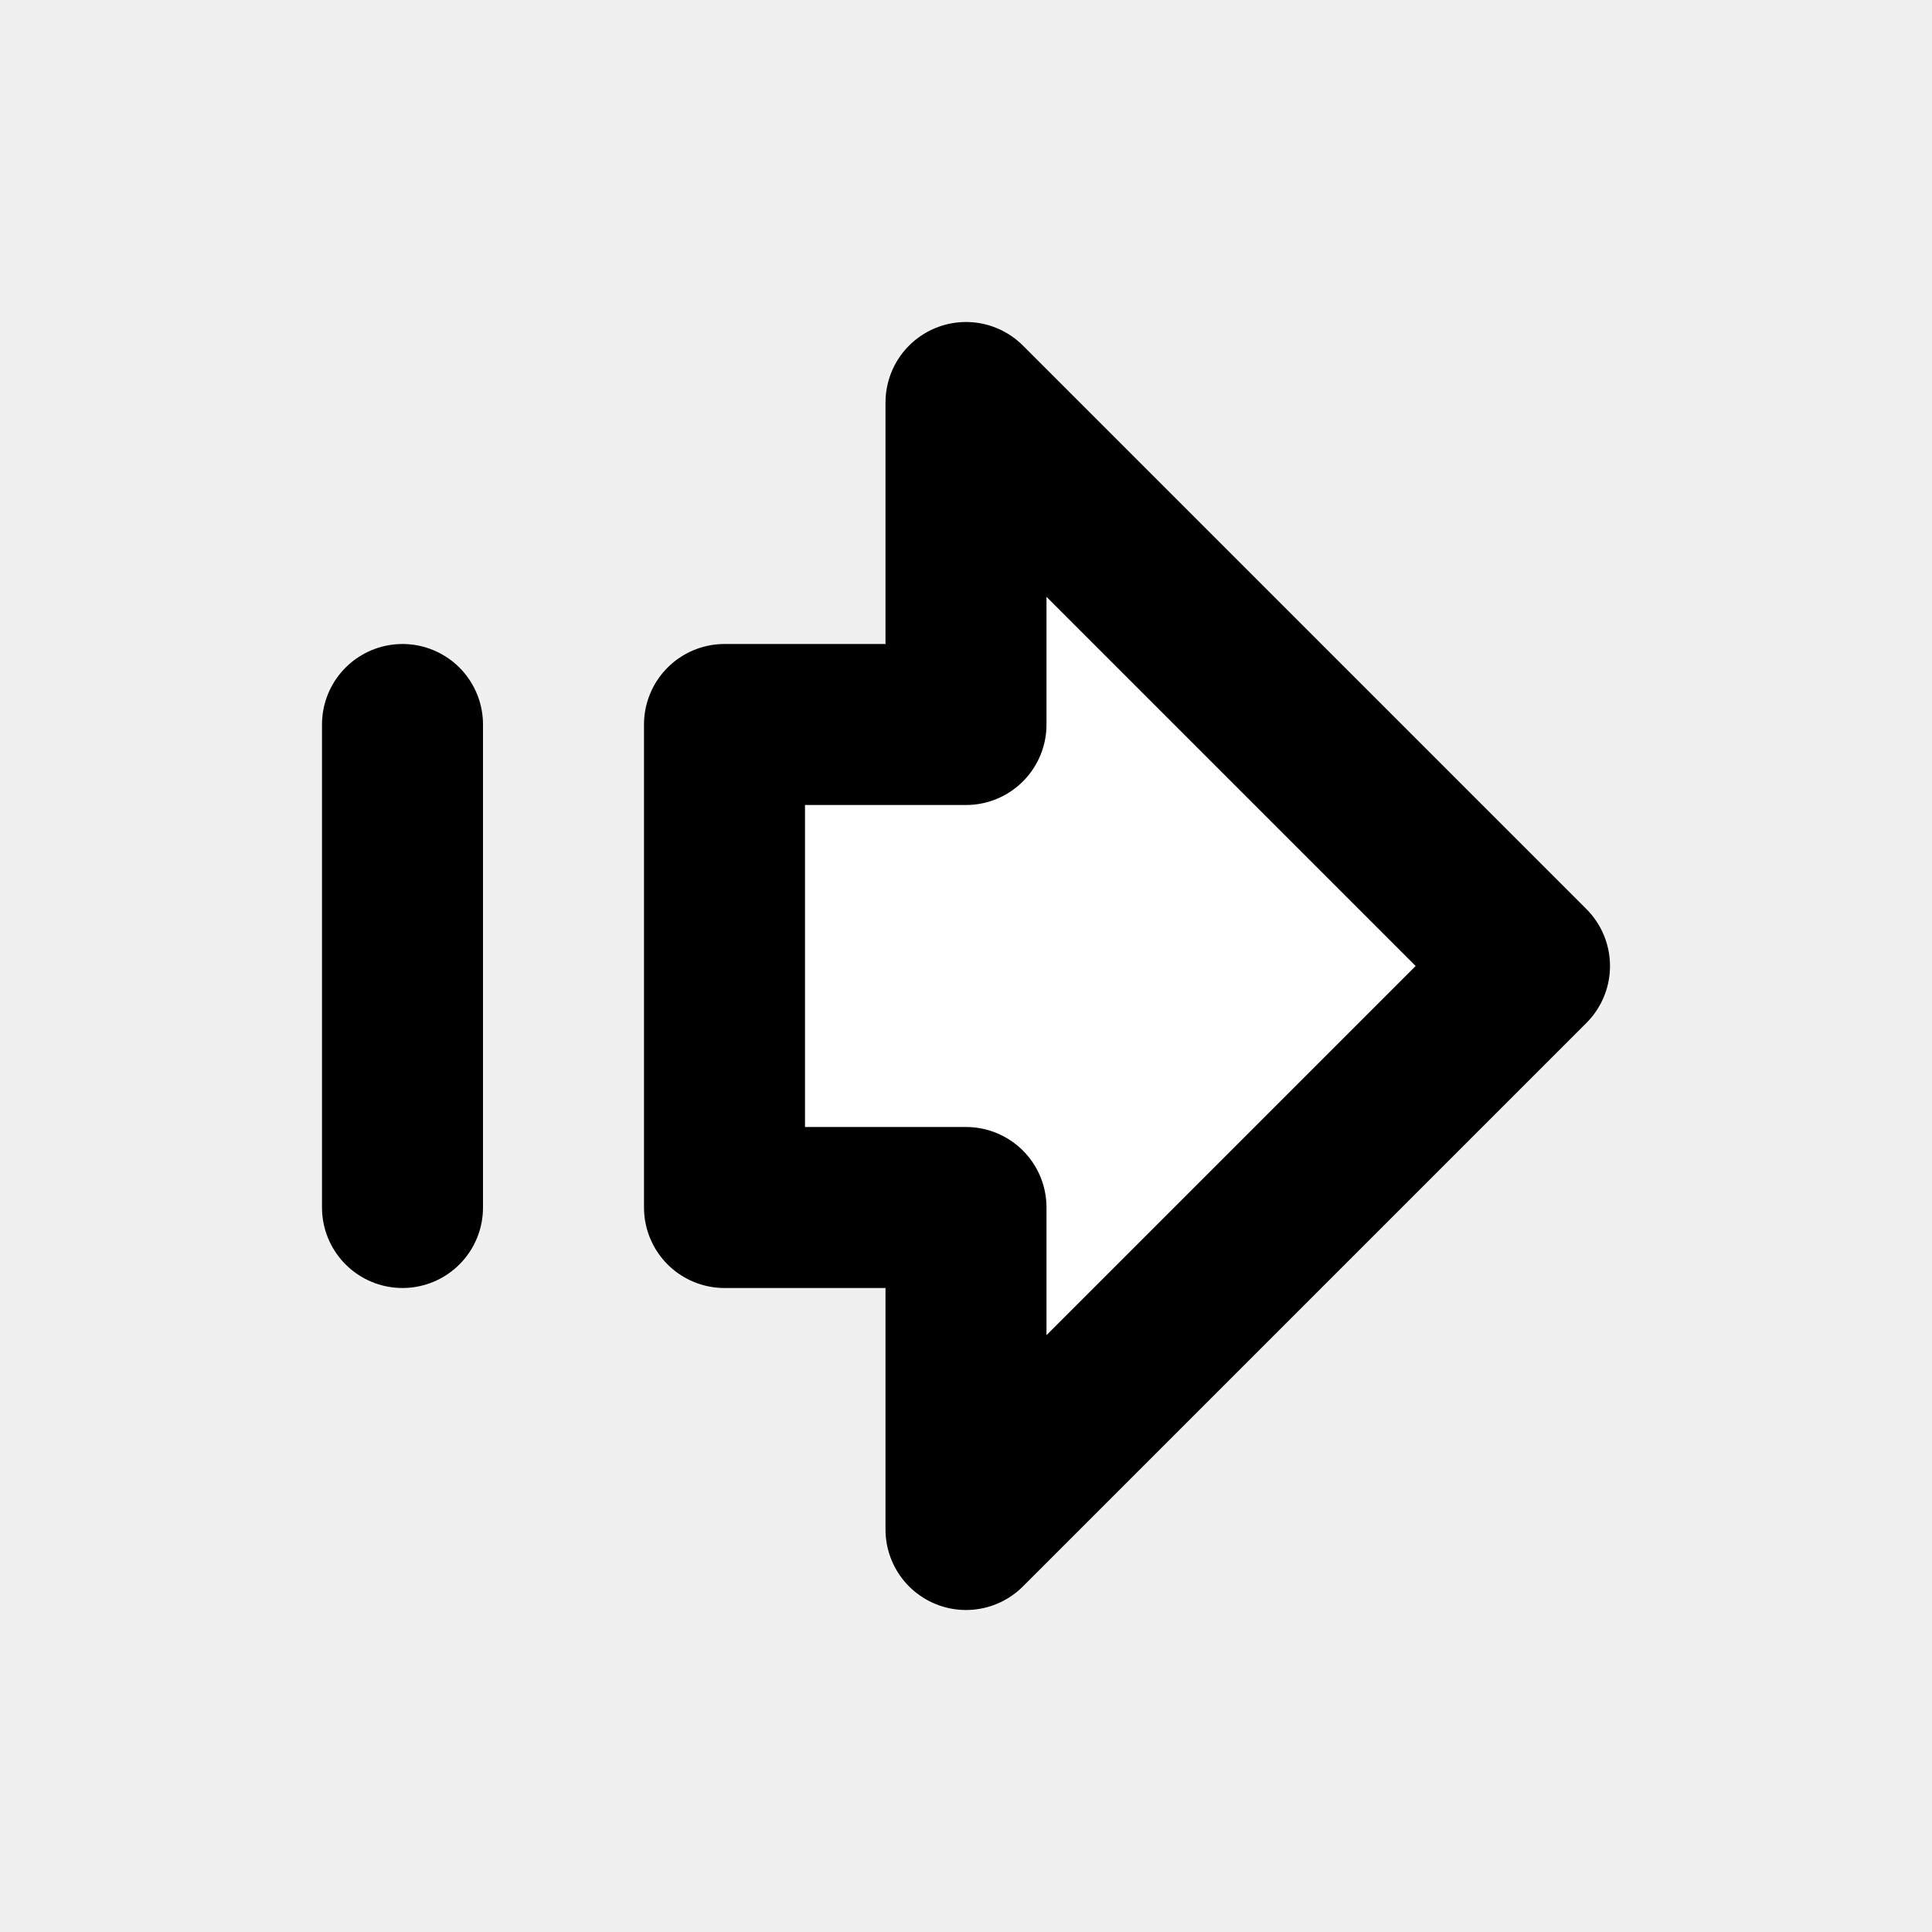
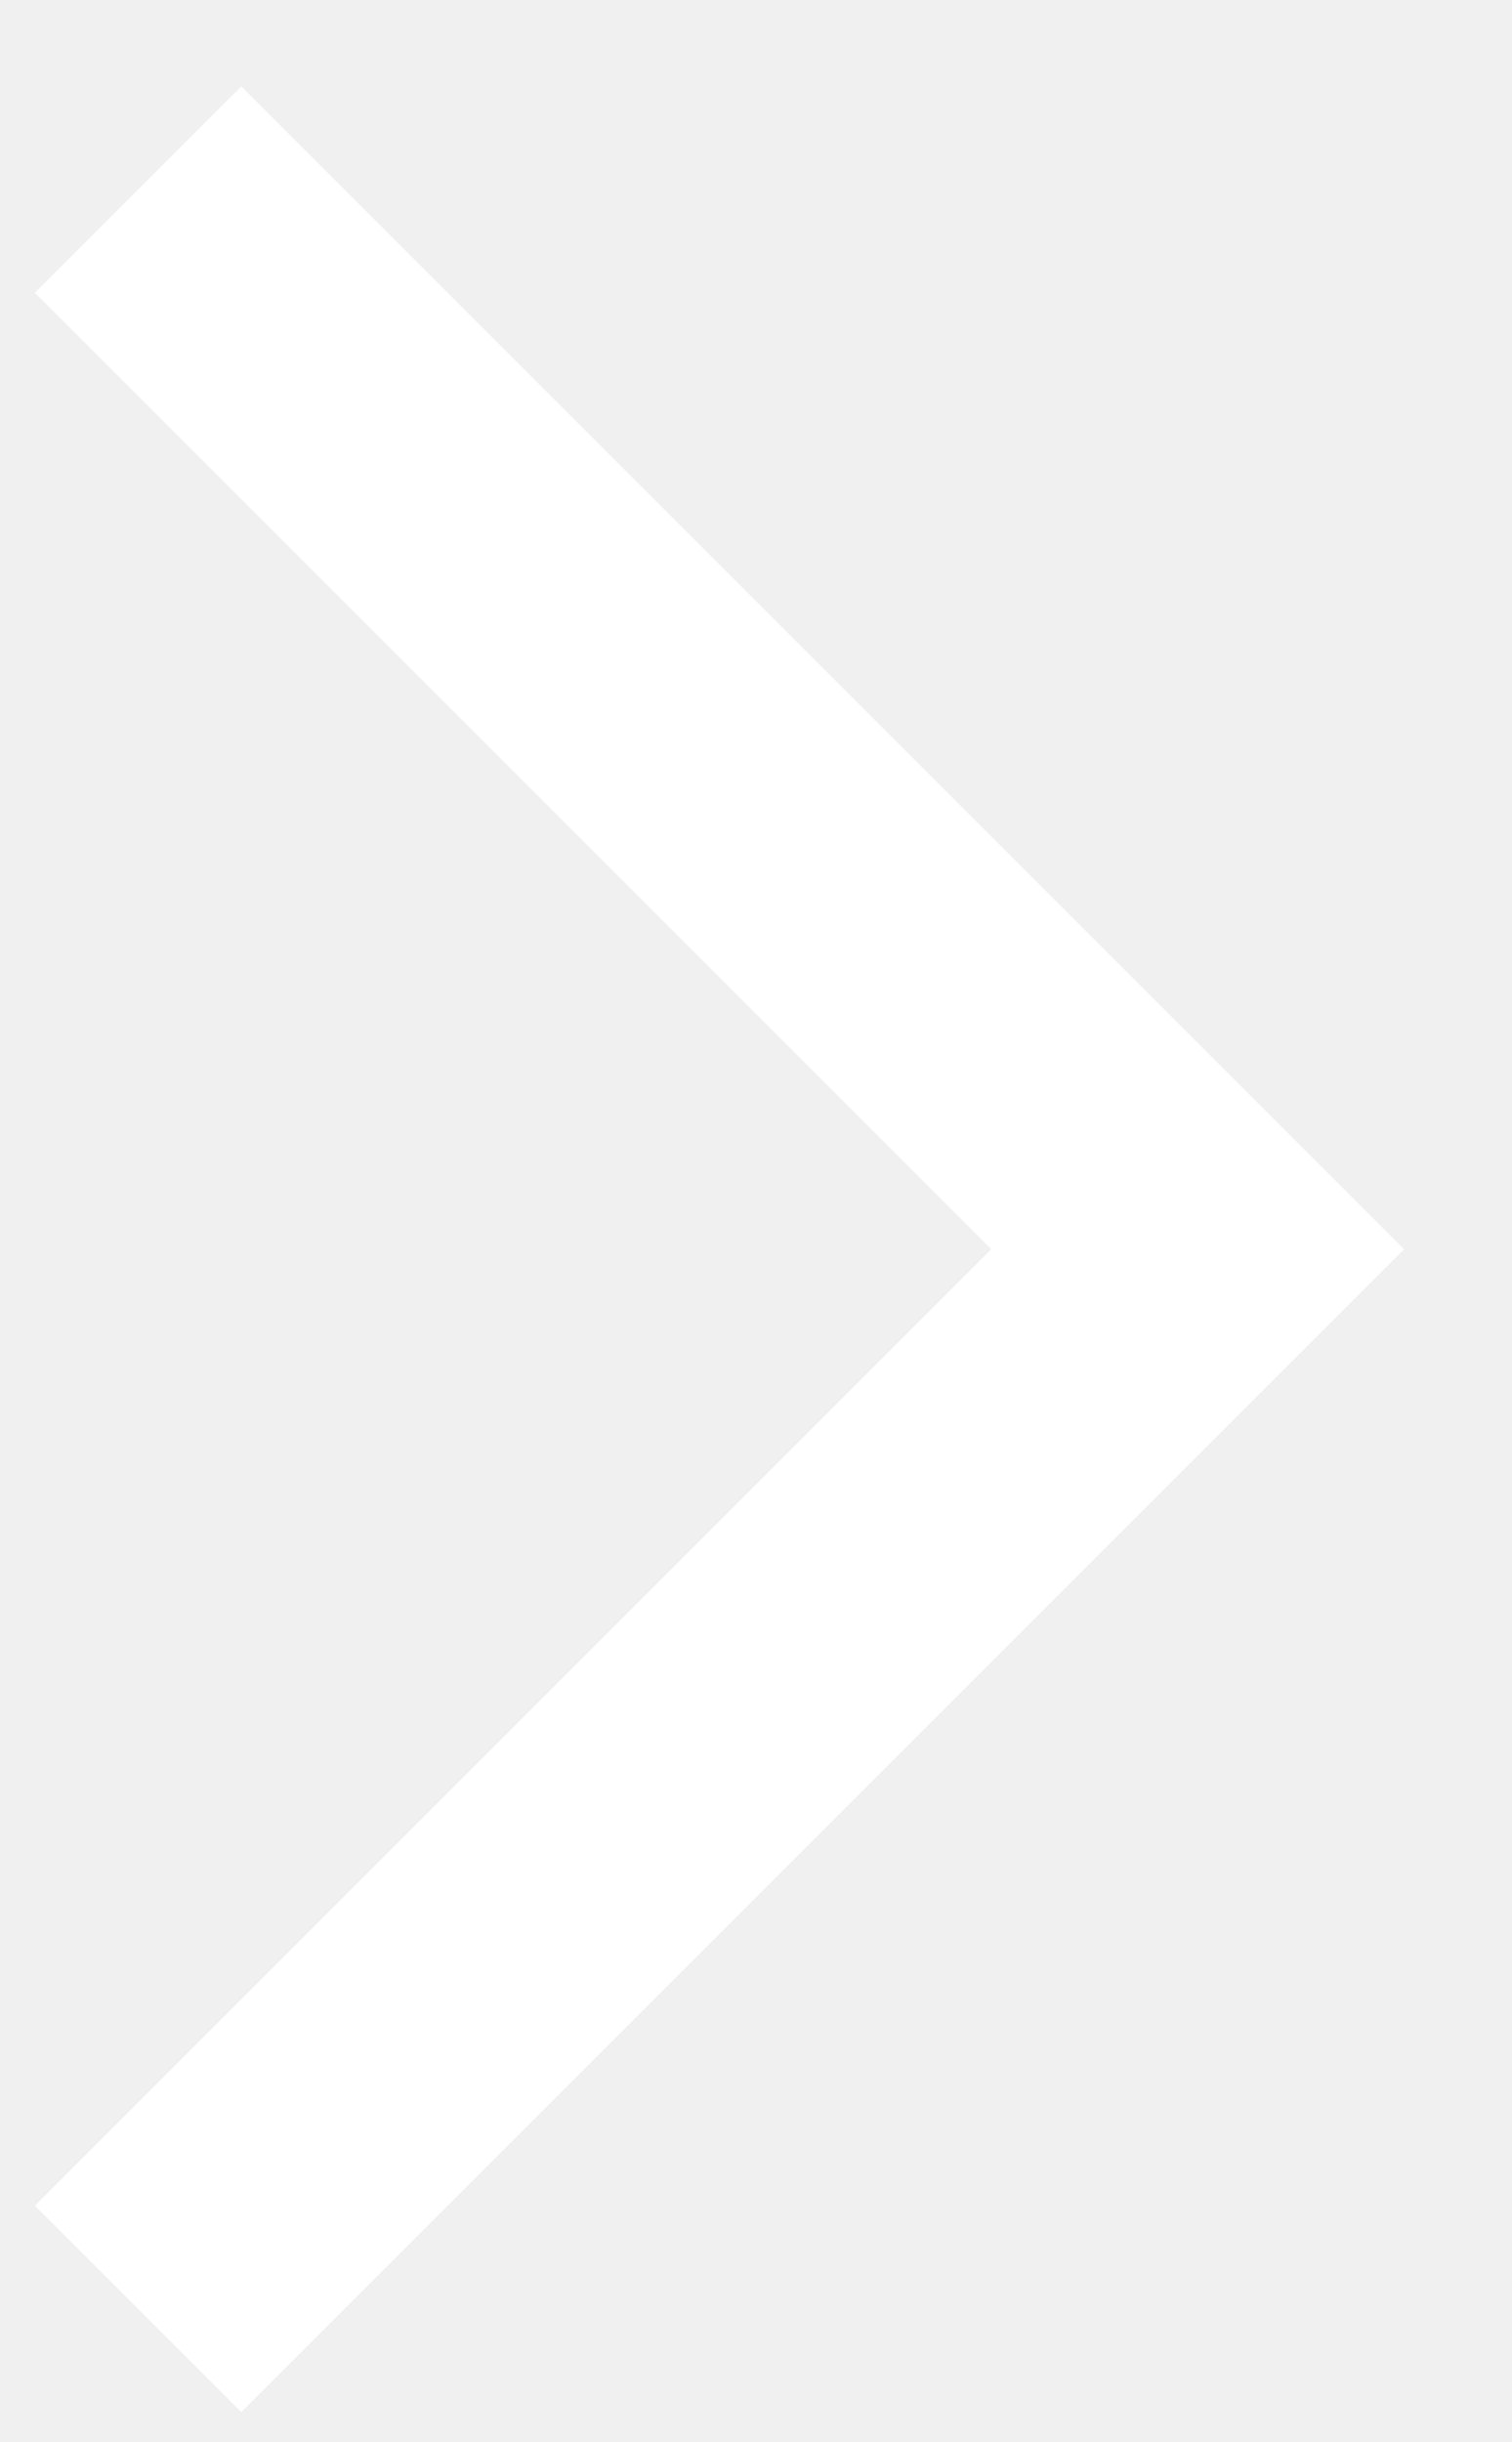
- <svg xmlns="http://www.w3.org/2000/svg" width="24" height="24" viewBox="0 0 24 24" fill="#ffffff" stroke="currentColor" stroke-width="2" stroke-linecap="round" stroke-linejoin="round" class="lucide lucide-arrow-big-right-dash-icon lucide-arrow-big-right-dash">
-   <path d="M5 9v6" />
-   <path d="M9 9h3V5l7 7-7 7v-4H9V9z" />
+ <svg xmlns="http://www.w3.org/2000/svg" width="13" height="21" viewBox="0 0 13 21" fill="none">
+   <path d="M2.075 0.743L12.075 10.743L2.075 20.743L0.3 18.968L8.525 10.743L0.3 2.518L2.075 0.743Z" fill="white" />
</svg>
